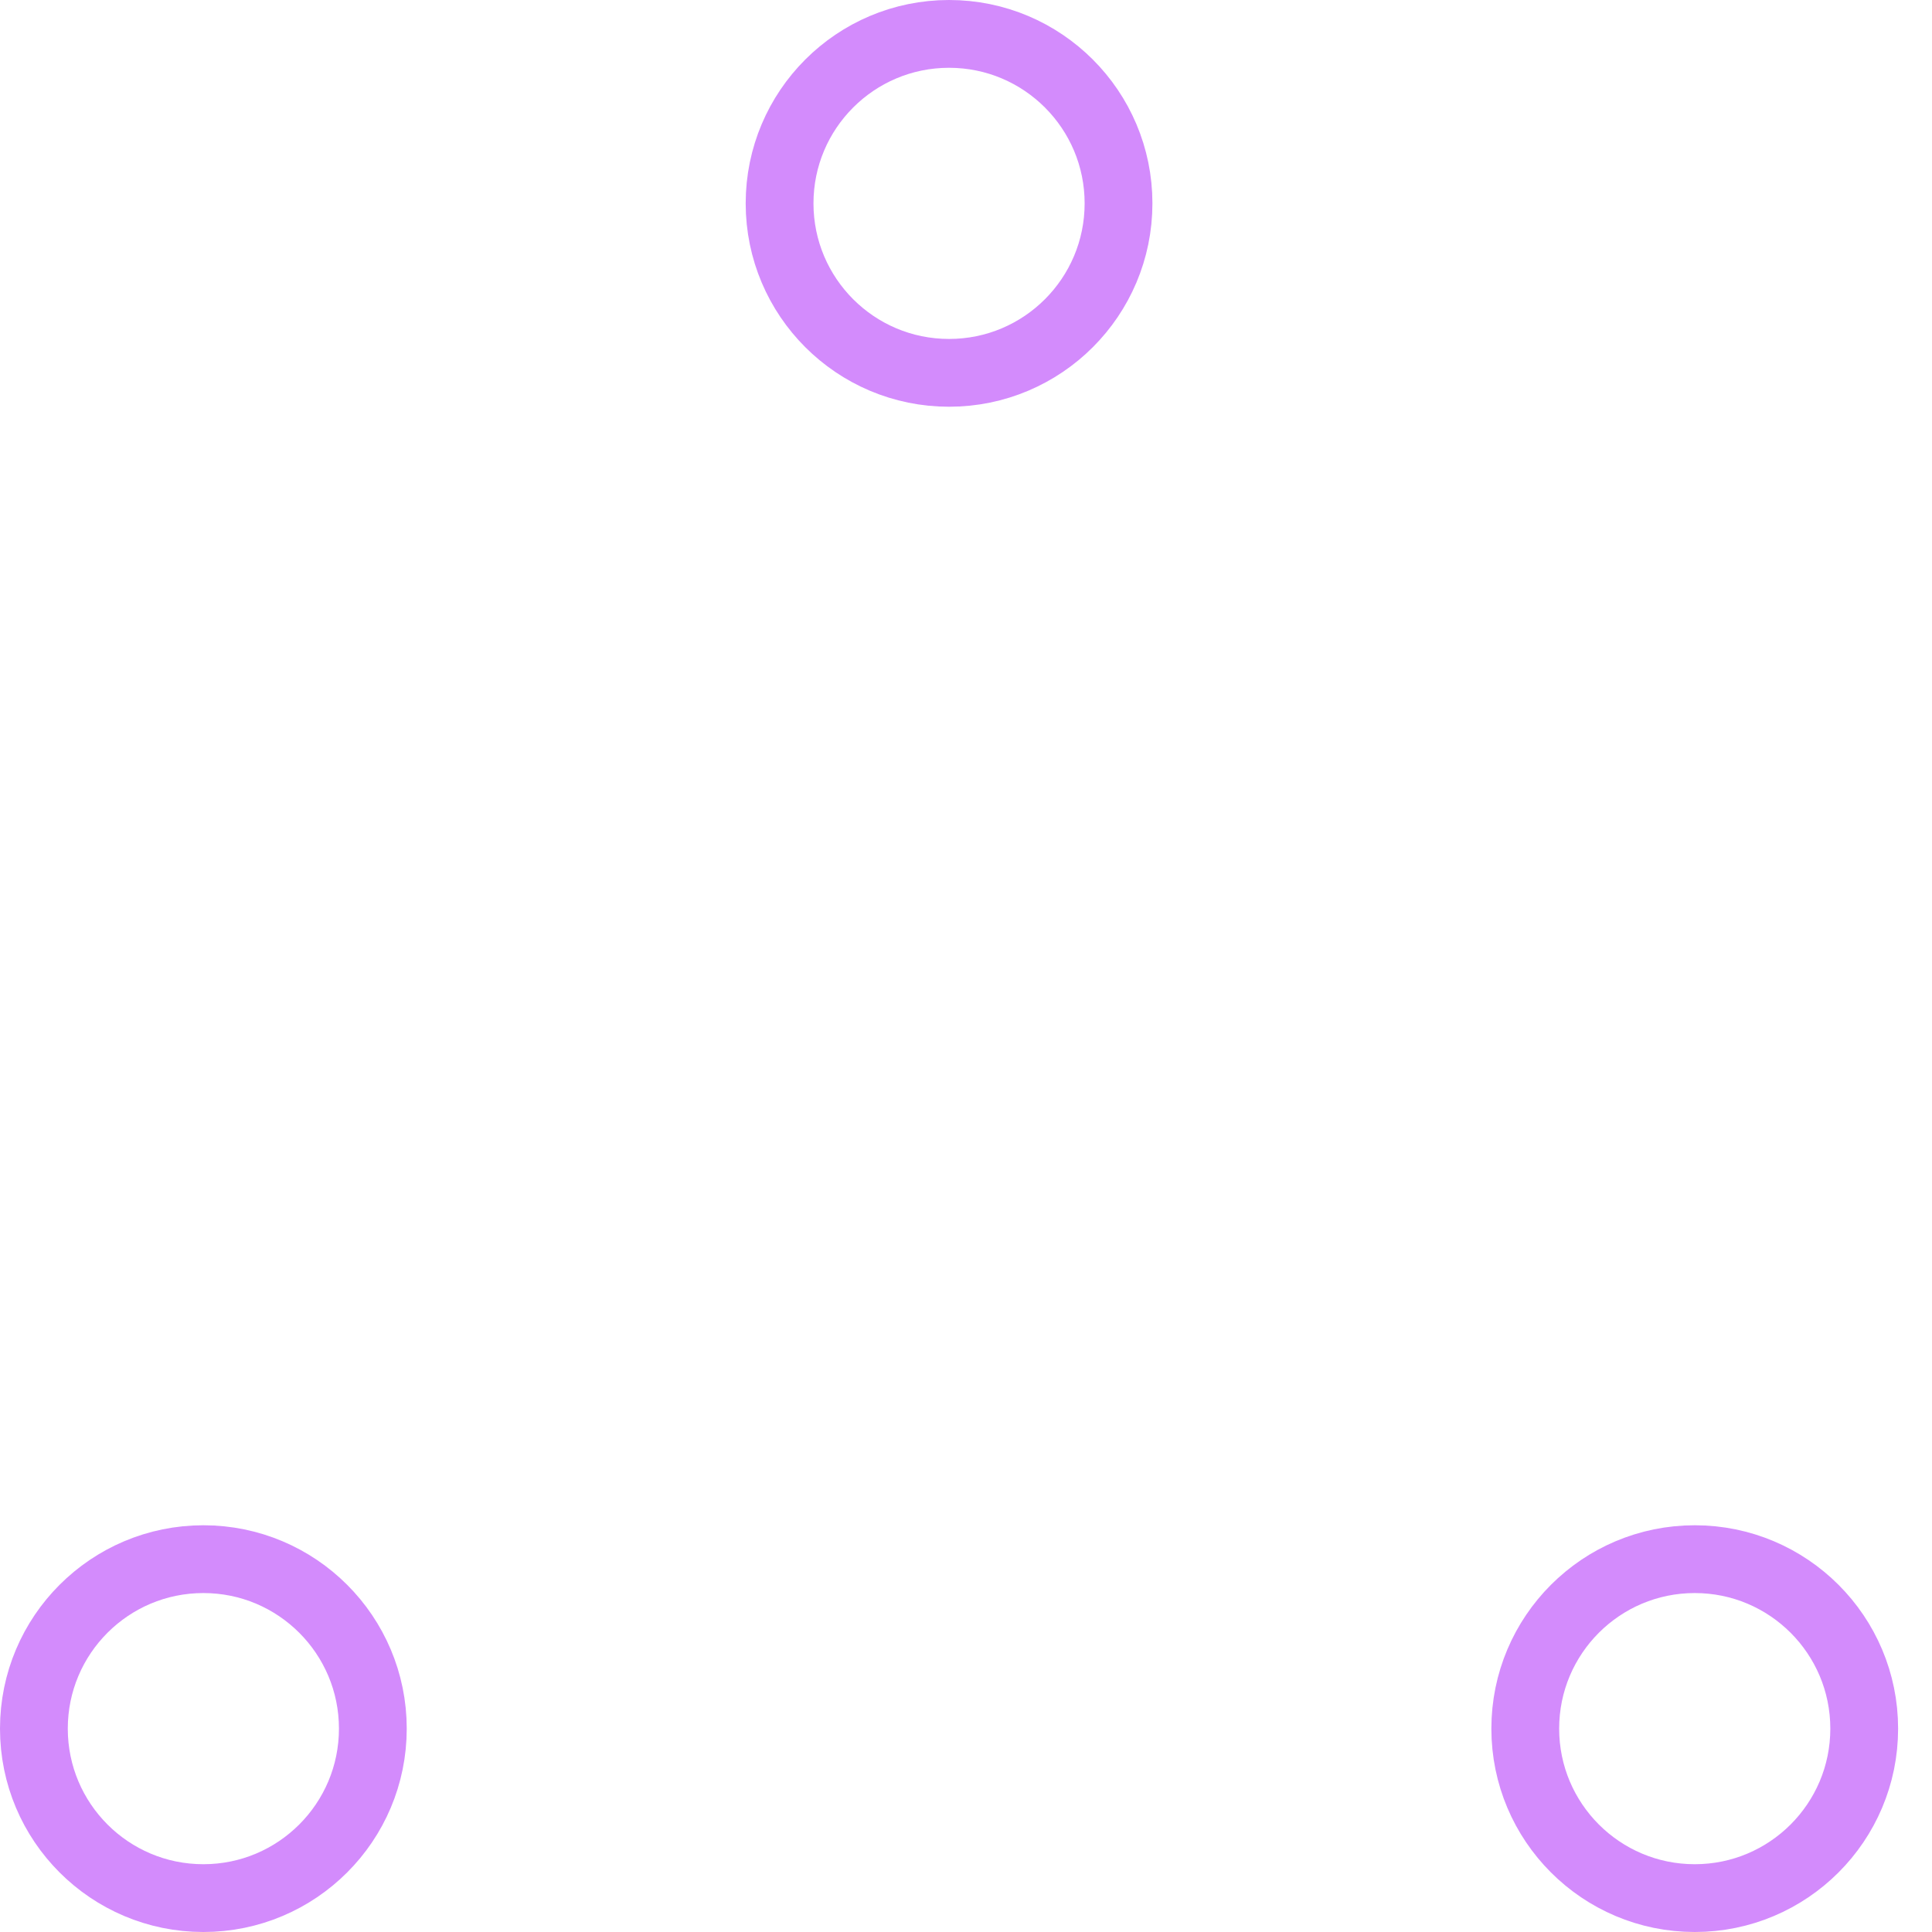
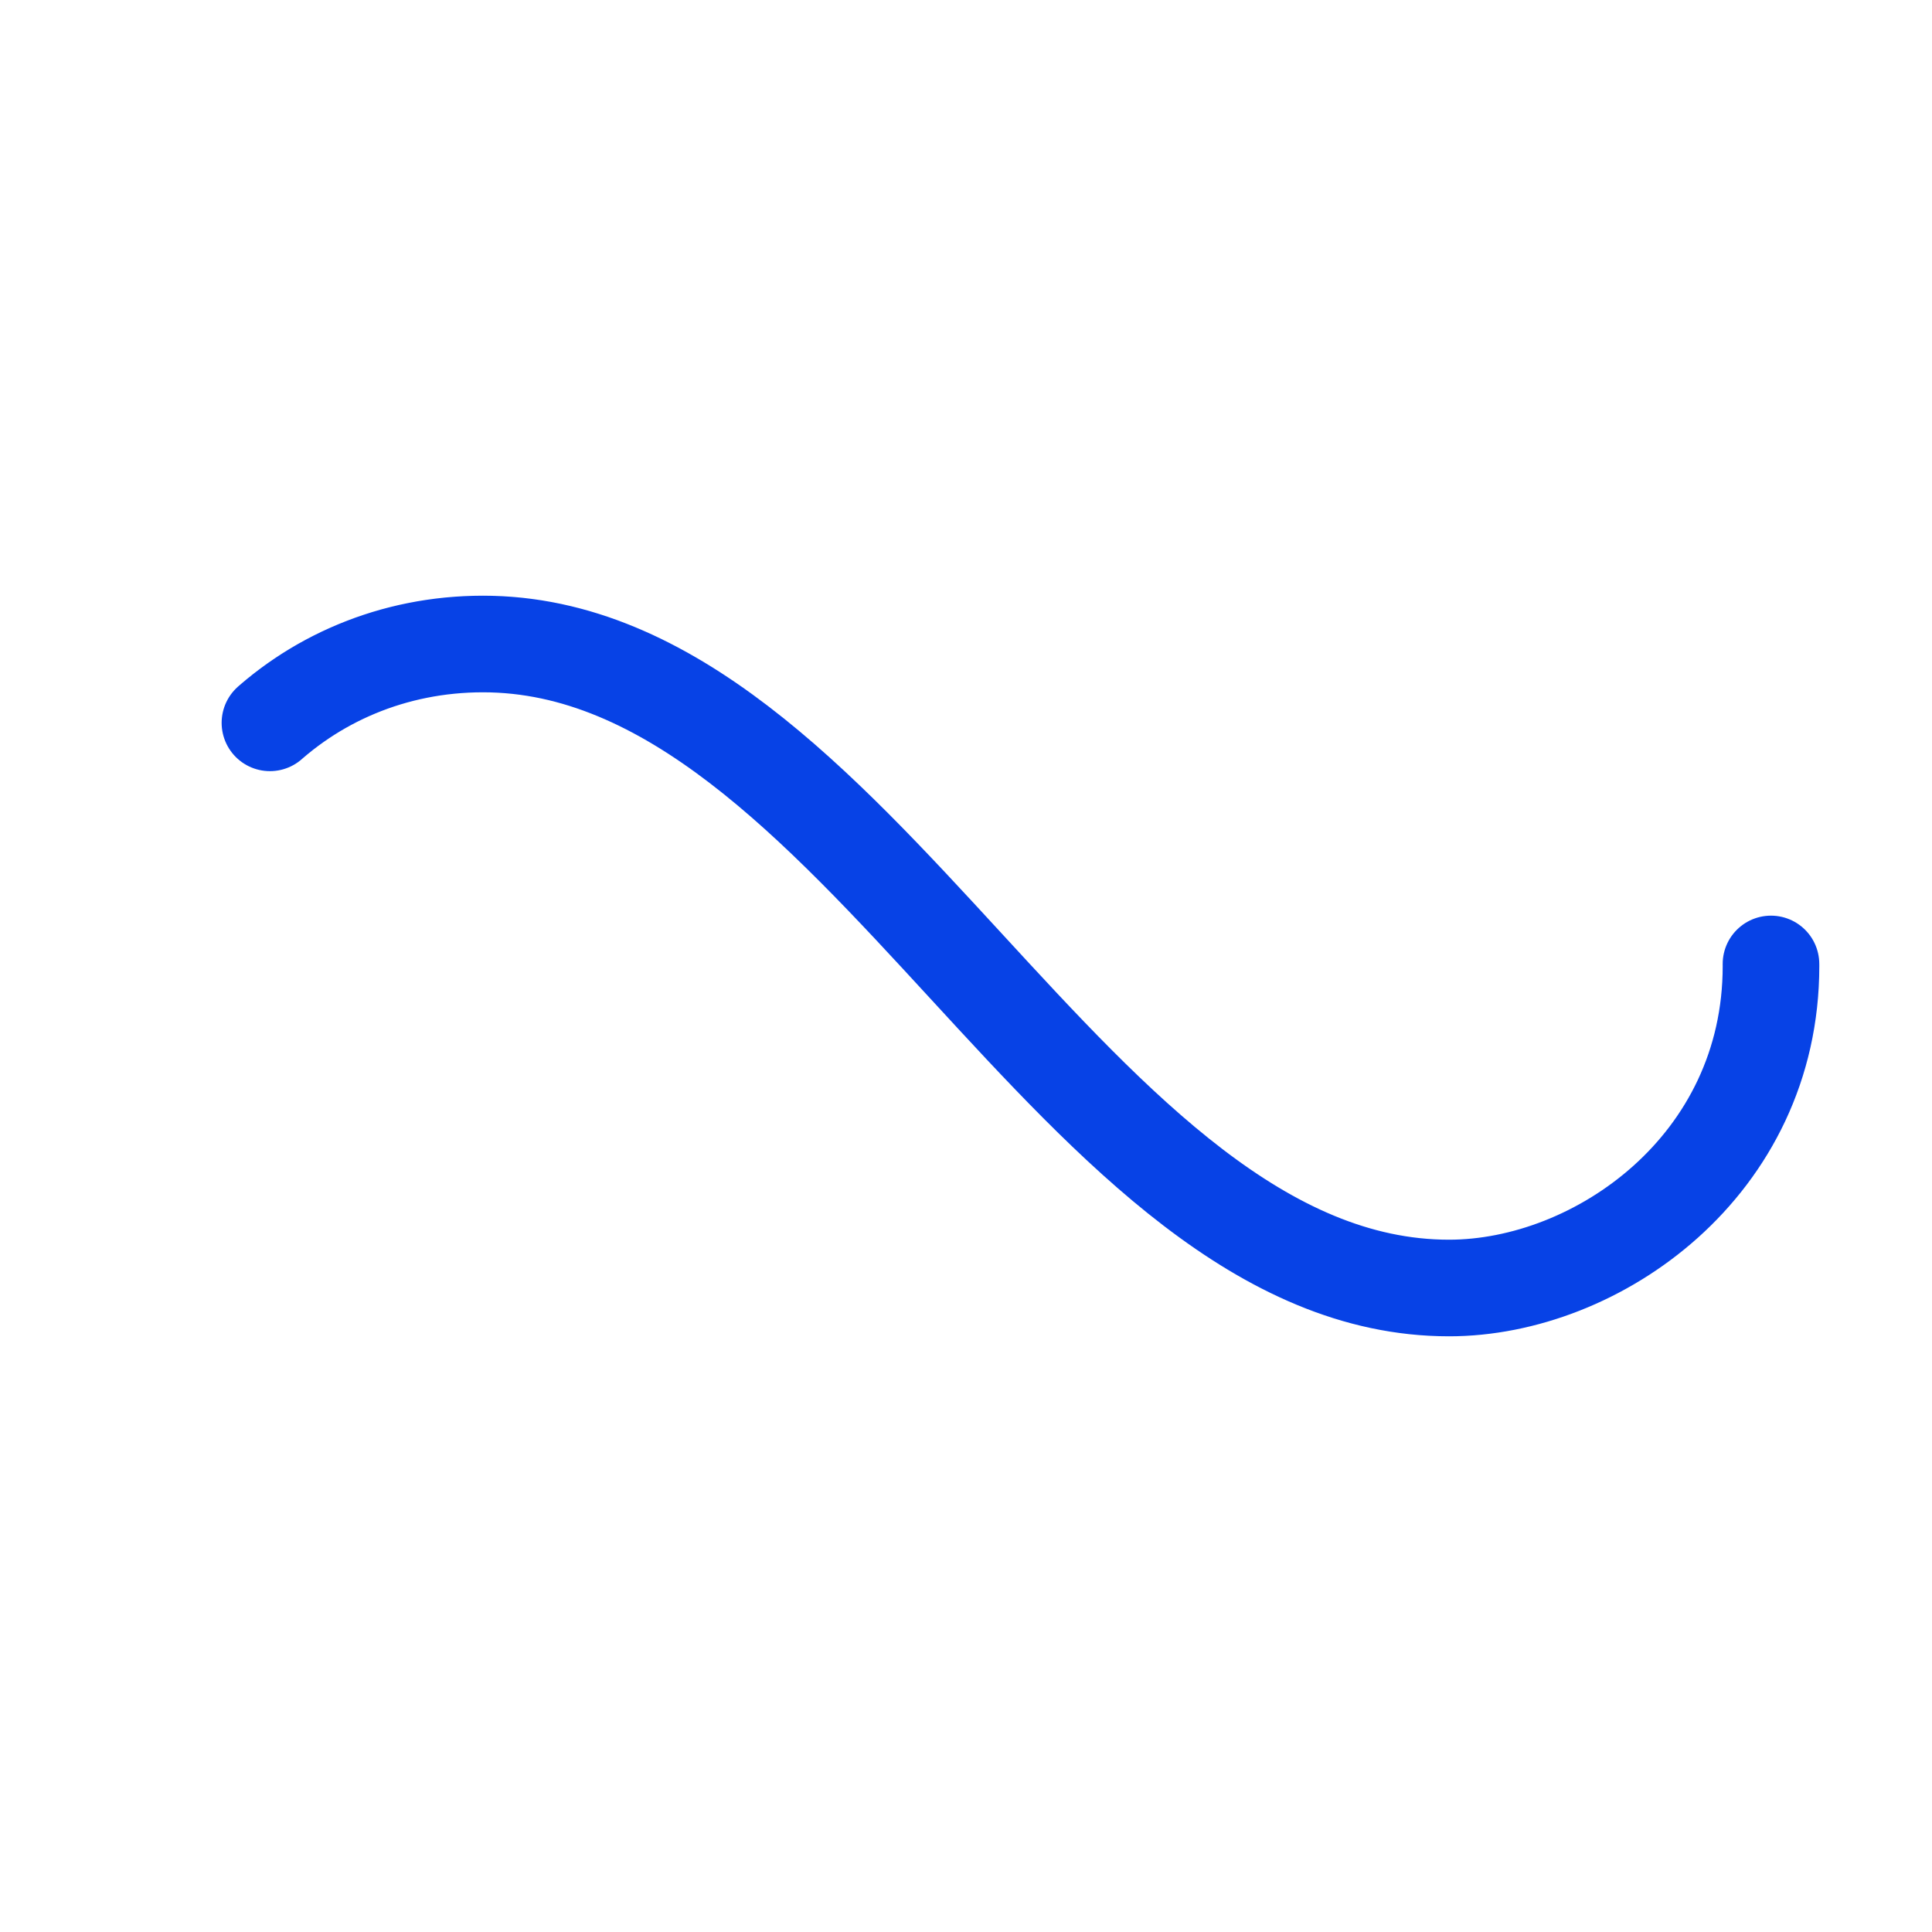
- <svg xmlns="http://www.w3.org/2000/svg" width="80" height="80" viewBox="0 0 57 57" stroke="#d38bfc">
-   <g fill="none" fill-rule="evenodd">
-     <g transform="translate(1 1)" stroke-width="2">
-       <circle cx="5" cy="50" r="5">
-         <animate attributeName="cy" begin="0s" dur="2.2s" values="50;5;50;50" calcMode="linear" repeatCount="indefinite" />
-         <animate attributeName="cx" begin="0s" dur="2.2s" values="5;27;49;5" calcMode="linear" repeatCount="indefinite" />
-       </circle>
-       <circle cx="27" cy="5" r="5">
-         <animate attributeName="cy" begin="0s" dur="2.2s" from="5" to="5" values="5;50;50;5" calcMode="linear" repeatCount="indefinite" />
-         <animate attributeName="cx" begin="0s" dur="2.2s" from="27" to="27" values="27;49;5;27" calcMode="linear" repeatCount="indefinite" />
-       </circle>
-       <circle cx="49" cy="50" r="5">
-         <animate attributeName="cy" begin="0s" dur="2.2s" values="50;50;5;50" calcMode="linear" repeatCount="indefinite" />
-         <animate attributeName="cx" from="49" to="49" begin="0s" dur="2.2s" values="49;5;27;49" calcMode="linear" repeatCount="indefinite" />
-       </circle>
-     </g>
-   </g>
+ <svg xmlns="http://www.w3.org/2000/svg" width="120" height="120" viewBox="0 0 300 150">
+   <path fill="none" stroke="#0742e6" stroke-width="15" stroke-linecap="round" stroke-dasharray="300 385" stroke-dashoffset="0" d="M275 75c0 31-27 50-50 50-58 0-92-100-150-100-28 0-50 22-50 50s23 50 50 50c58 0 92-100 150-100 24 0 50 19 50 50Z">
+     <animate attributeName="stroke-dashoffset" calcMode="spline" dur="2" values="685;-685" keySplines="0 0 1 1" repeatCount="indefinite" />
+   </path>
</svg>
